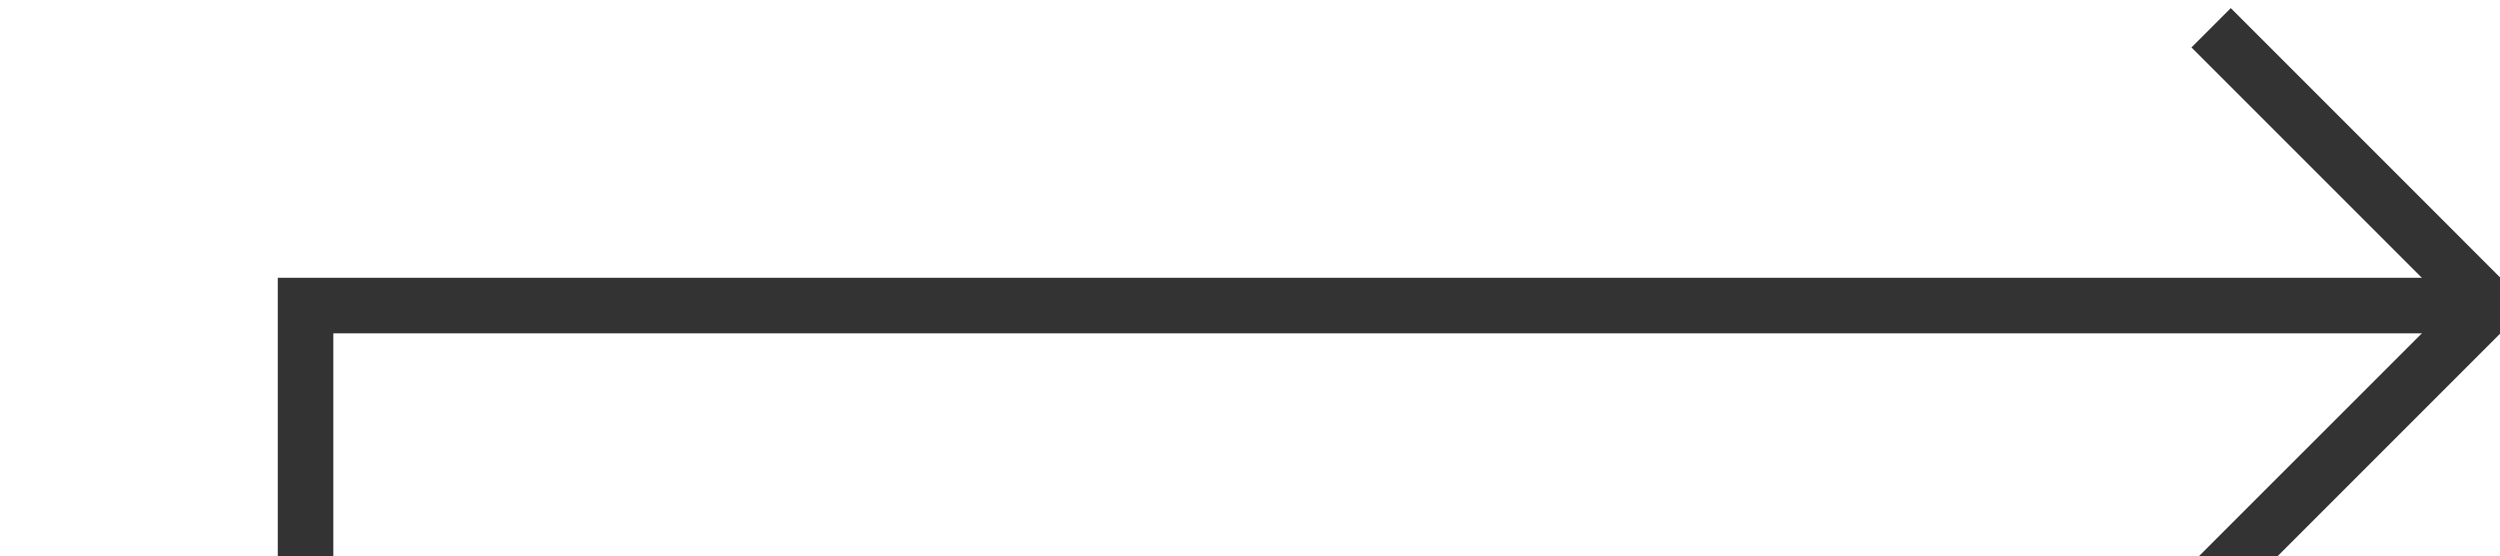
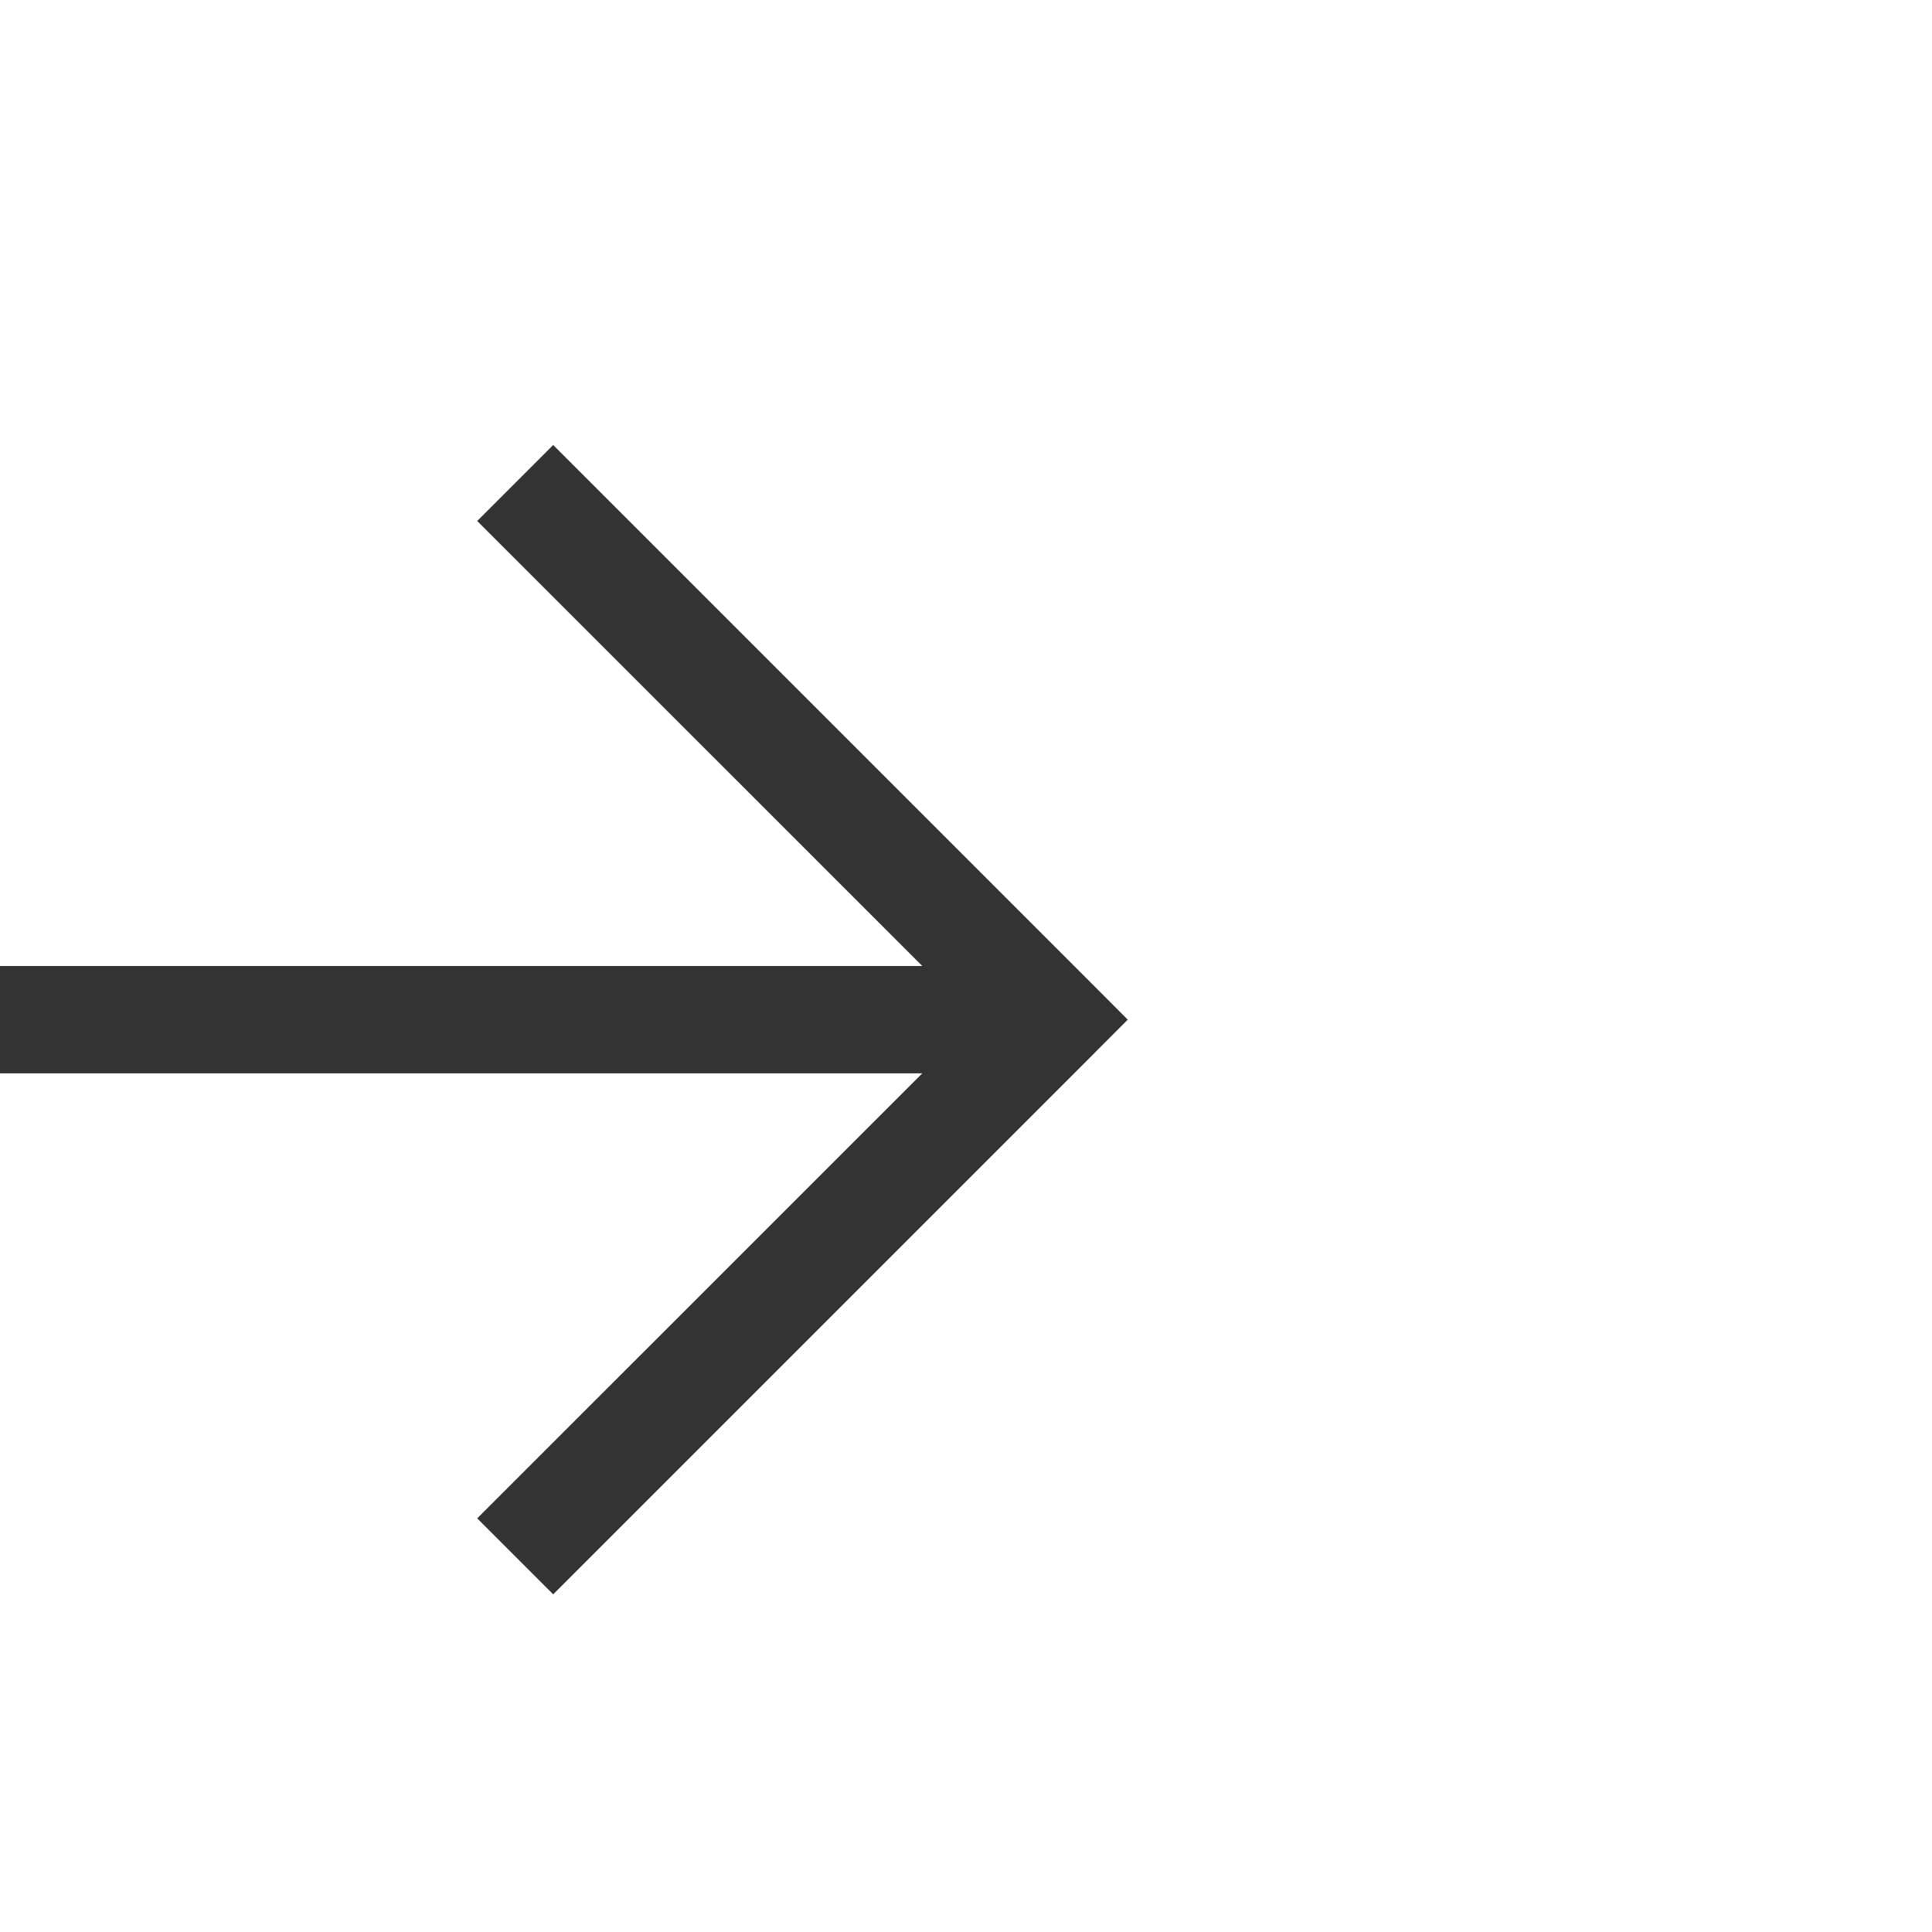
- <svg xmlns="http://www.w3.org/2000/svg" version="1.1" width="45px" height="10px" preserveAspectRatio="xMinYMid meet" viewBox="856 132  45 8">
-   <path d="M 709.5 208  L 709.5 208.5  L 861.5 208.5  L 861.5 136.5  L 900.5 136.5  " stroke-width="1" stroke="#333333" fill="none" />
-   <path d="M 895.446 131.854  L 900.093 136.5  L 895.446 141.146  L 896.154 141.854  L 901.154 136.854  L 901.507 136.5  L 901.154 136.146  L 896.154 131.146  L 895.446 131.854  Z " fill-rule="nonzero" fill="#333333" stroke="none" />
+ <svg xmlns="http://www.w3.org/2000/svg" version="1.1" width="18px" height="18px" preserveAspectRatio="xMinYMid meet" viewBox="427 133  18 16">
+   <path d="M 295 169.5  L 396.5 169.5  L 396.5 141.5  L 436.5 141.5  " stroke-width="1" stroke="#333333" fill="none" />
+   <path d="M 431.446 136.854  L 436.093 141.5  L 431.446 146.146  L 432.154 146.854  L 437.154 141.854  L 437.507 141.5  L 437.154 141.146  L 432.154 136.146  L 431.446 136.854  Z " fill-rule="nonzero" fill="#333333" stroke="none" />
</svg>
